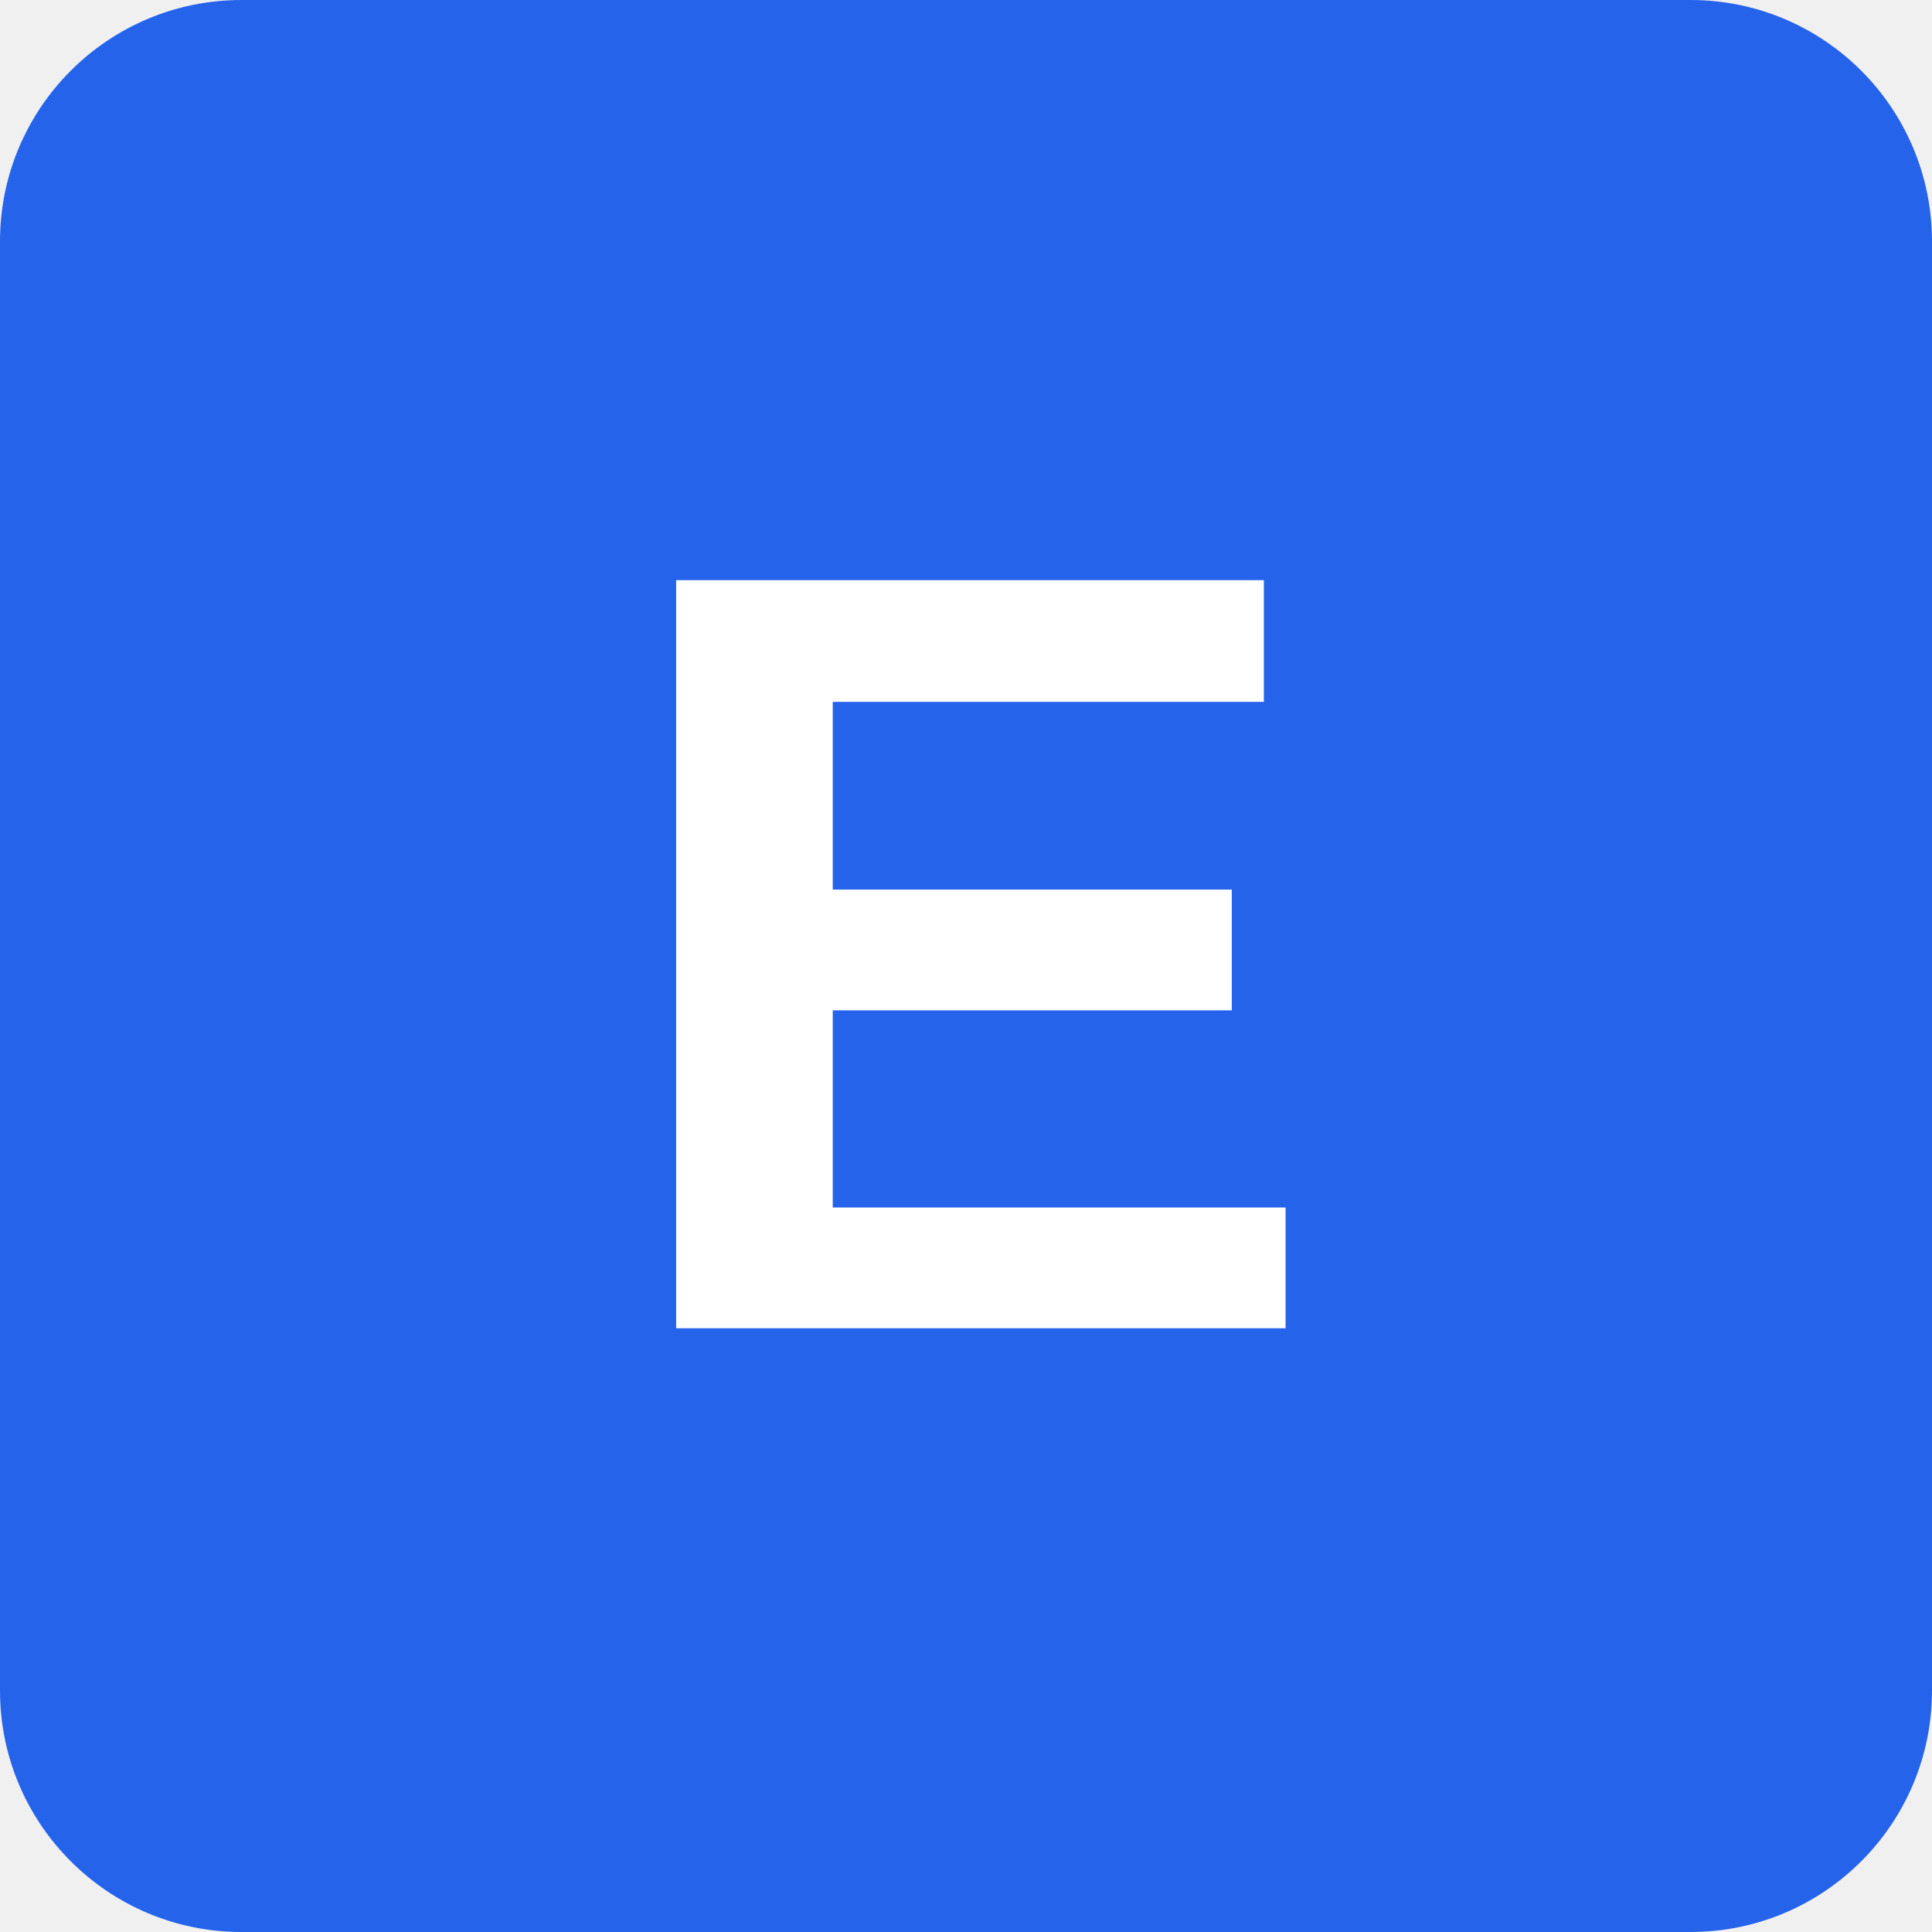
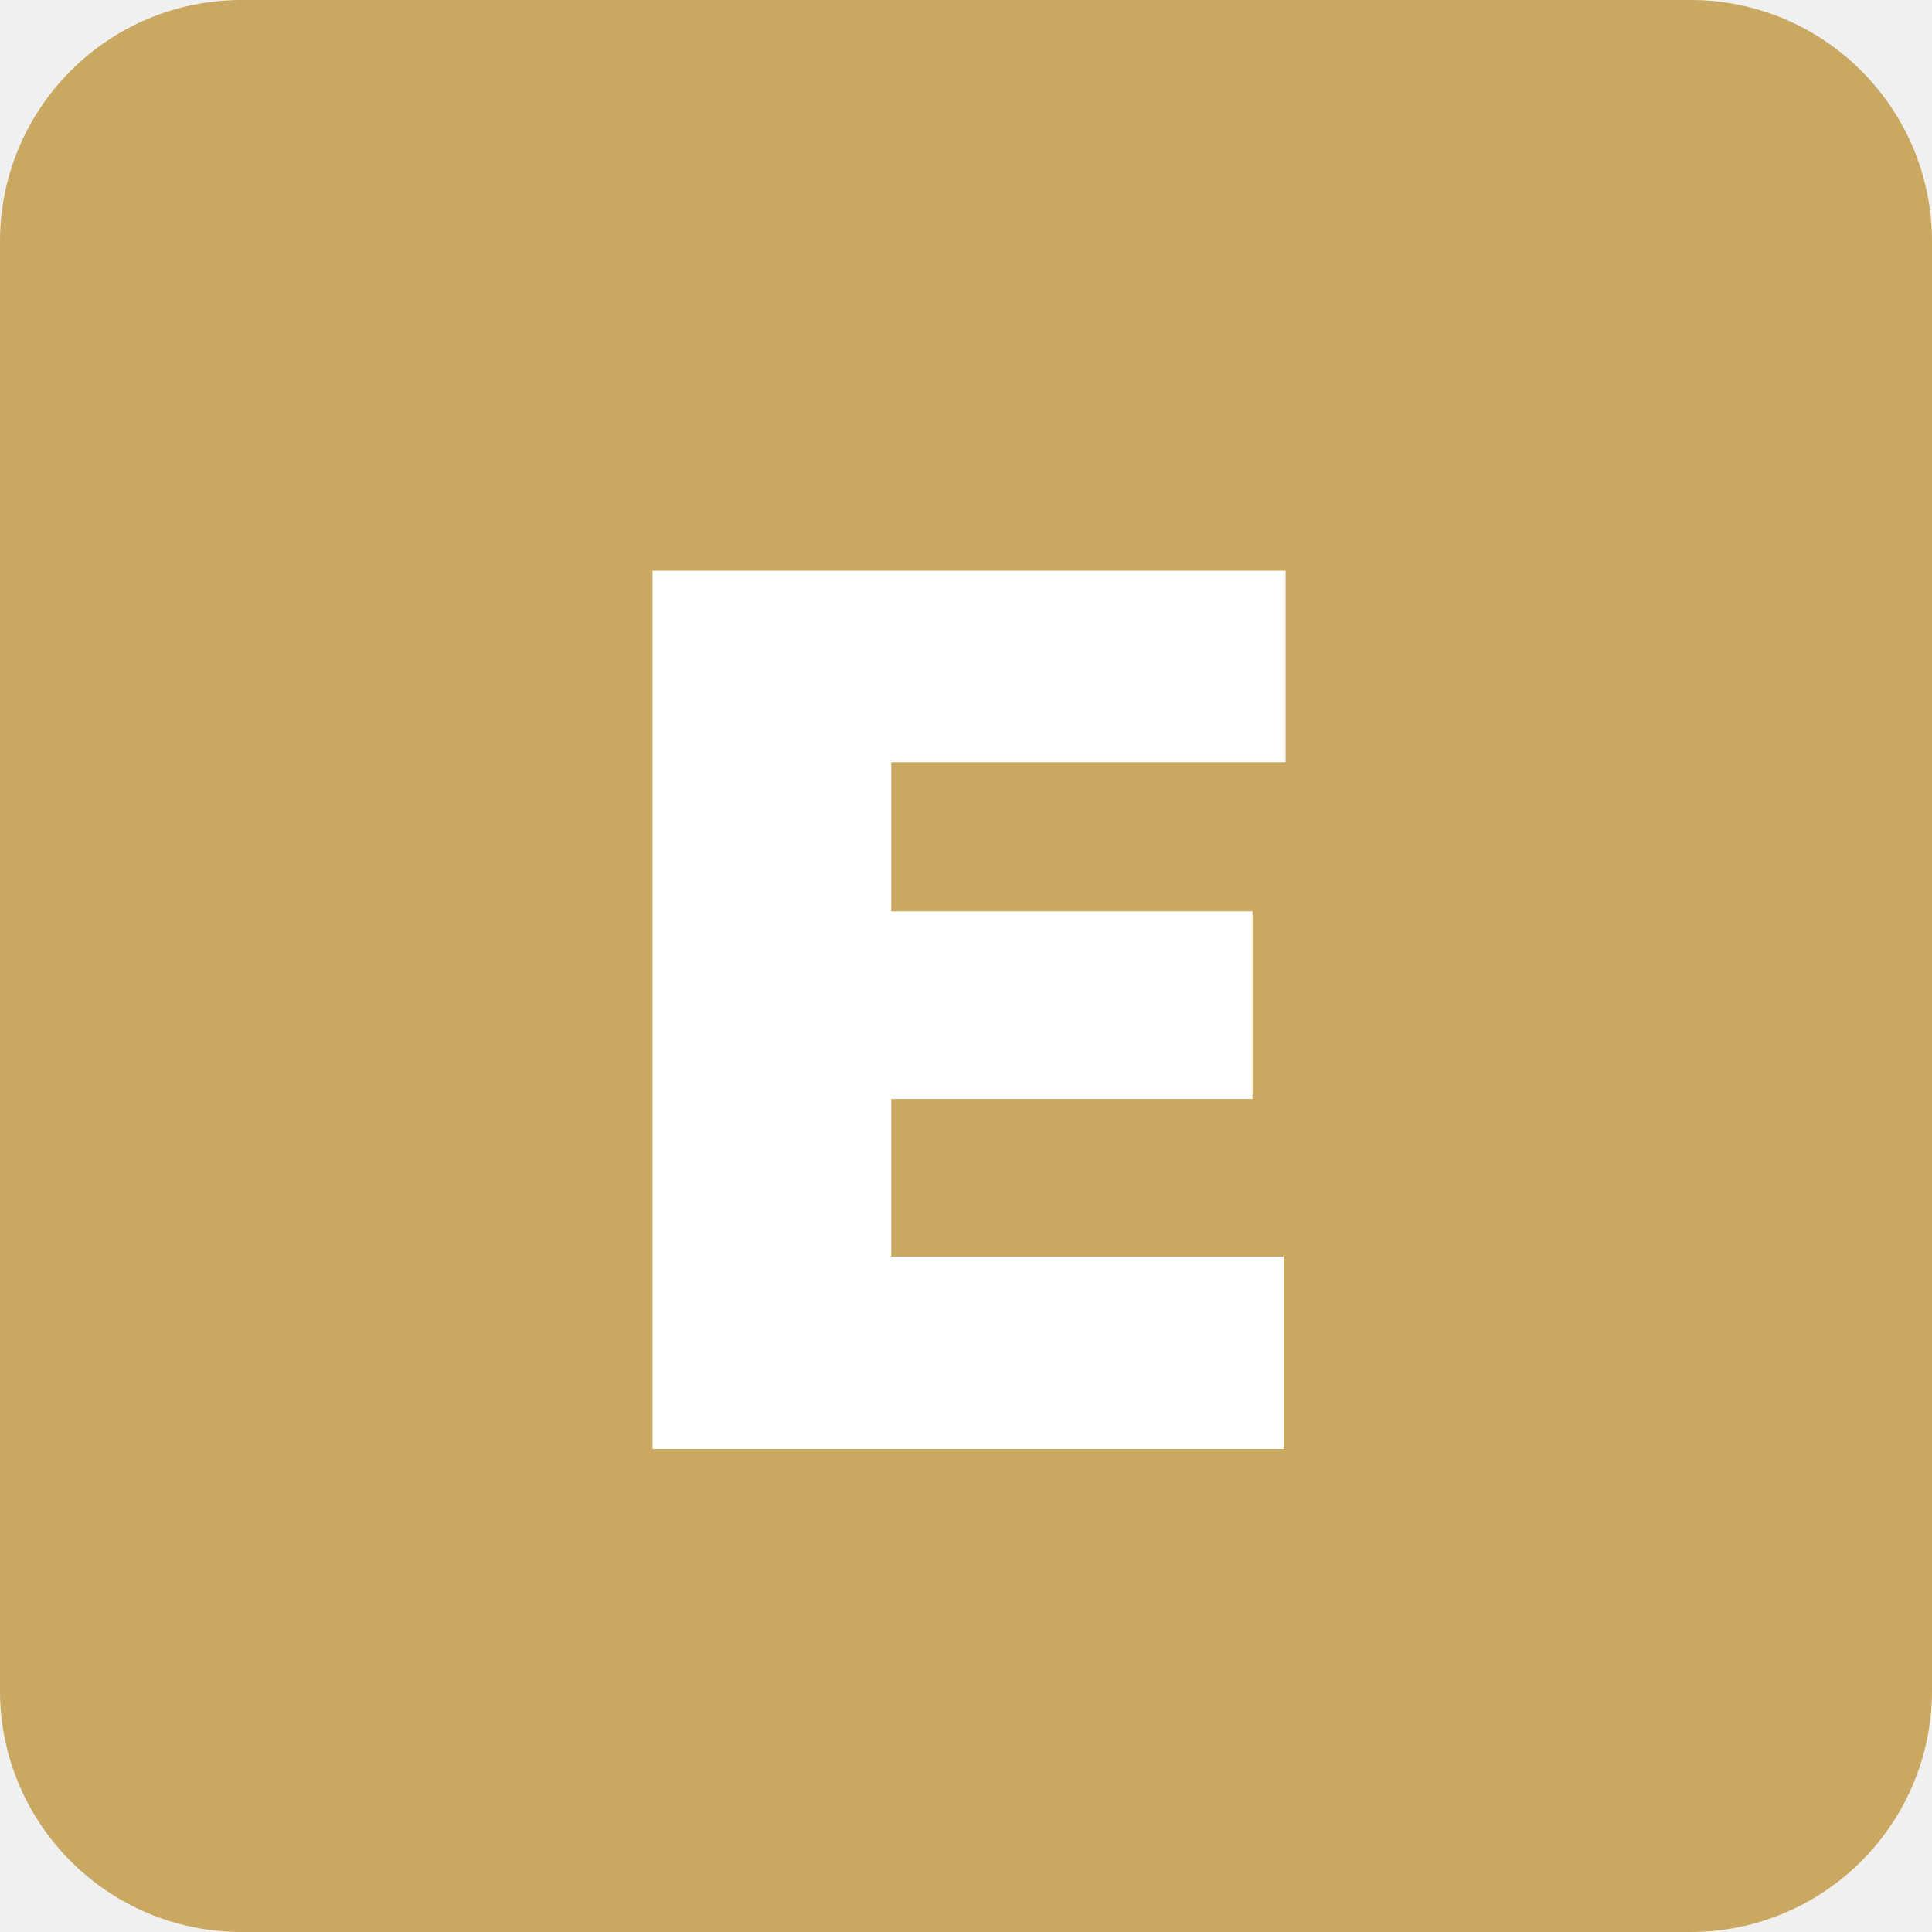
<svg xmlns="http://www.w3.org/2000/svg" viewBox="0 0 32 32">
-   <rect width="32" height="32" rx="4" fill="#2563eb" />
-   <text x="16" y="22" font-family="Arial, sans-serif" font-size="18" font-weight="bold" text-anchor="middle" fill="white">E</text>
+   <rect width="32" height="32" rx="4" fill="#C9A961" />
+   <text x="16" y="24" font-family="Inter, sans-serif" font-size="20" font-weight="900" text-anchor="middle" fill="white">E</text>
</svg>
